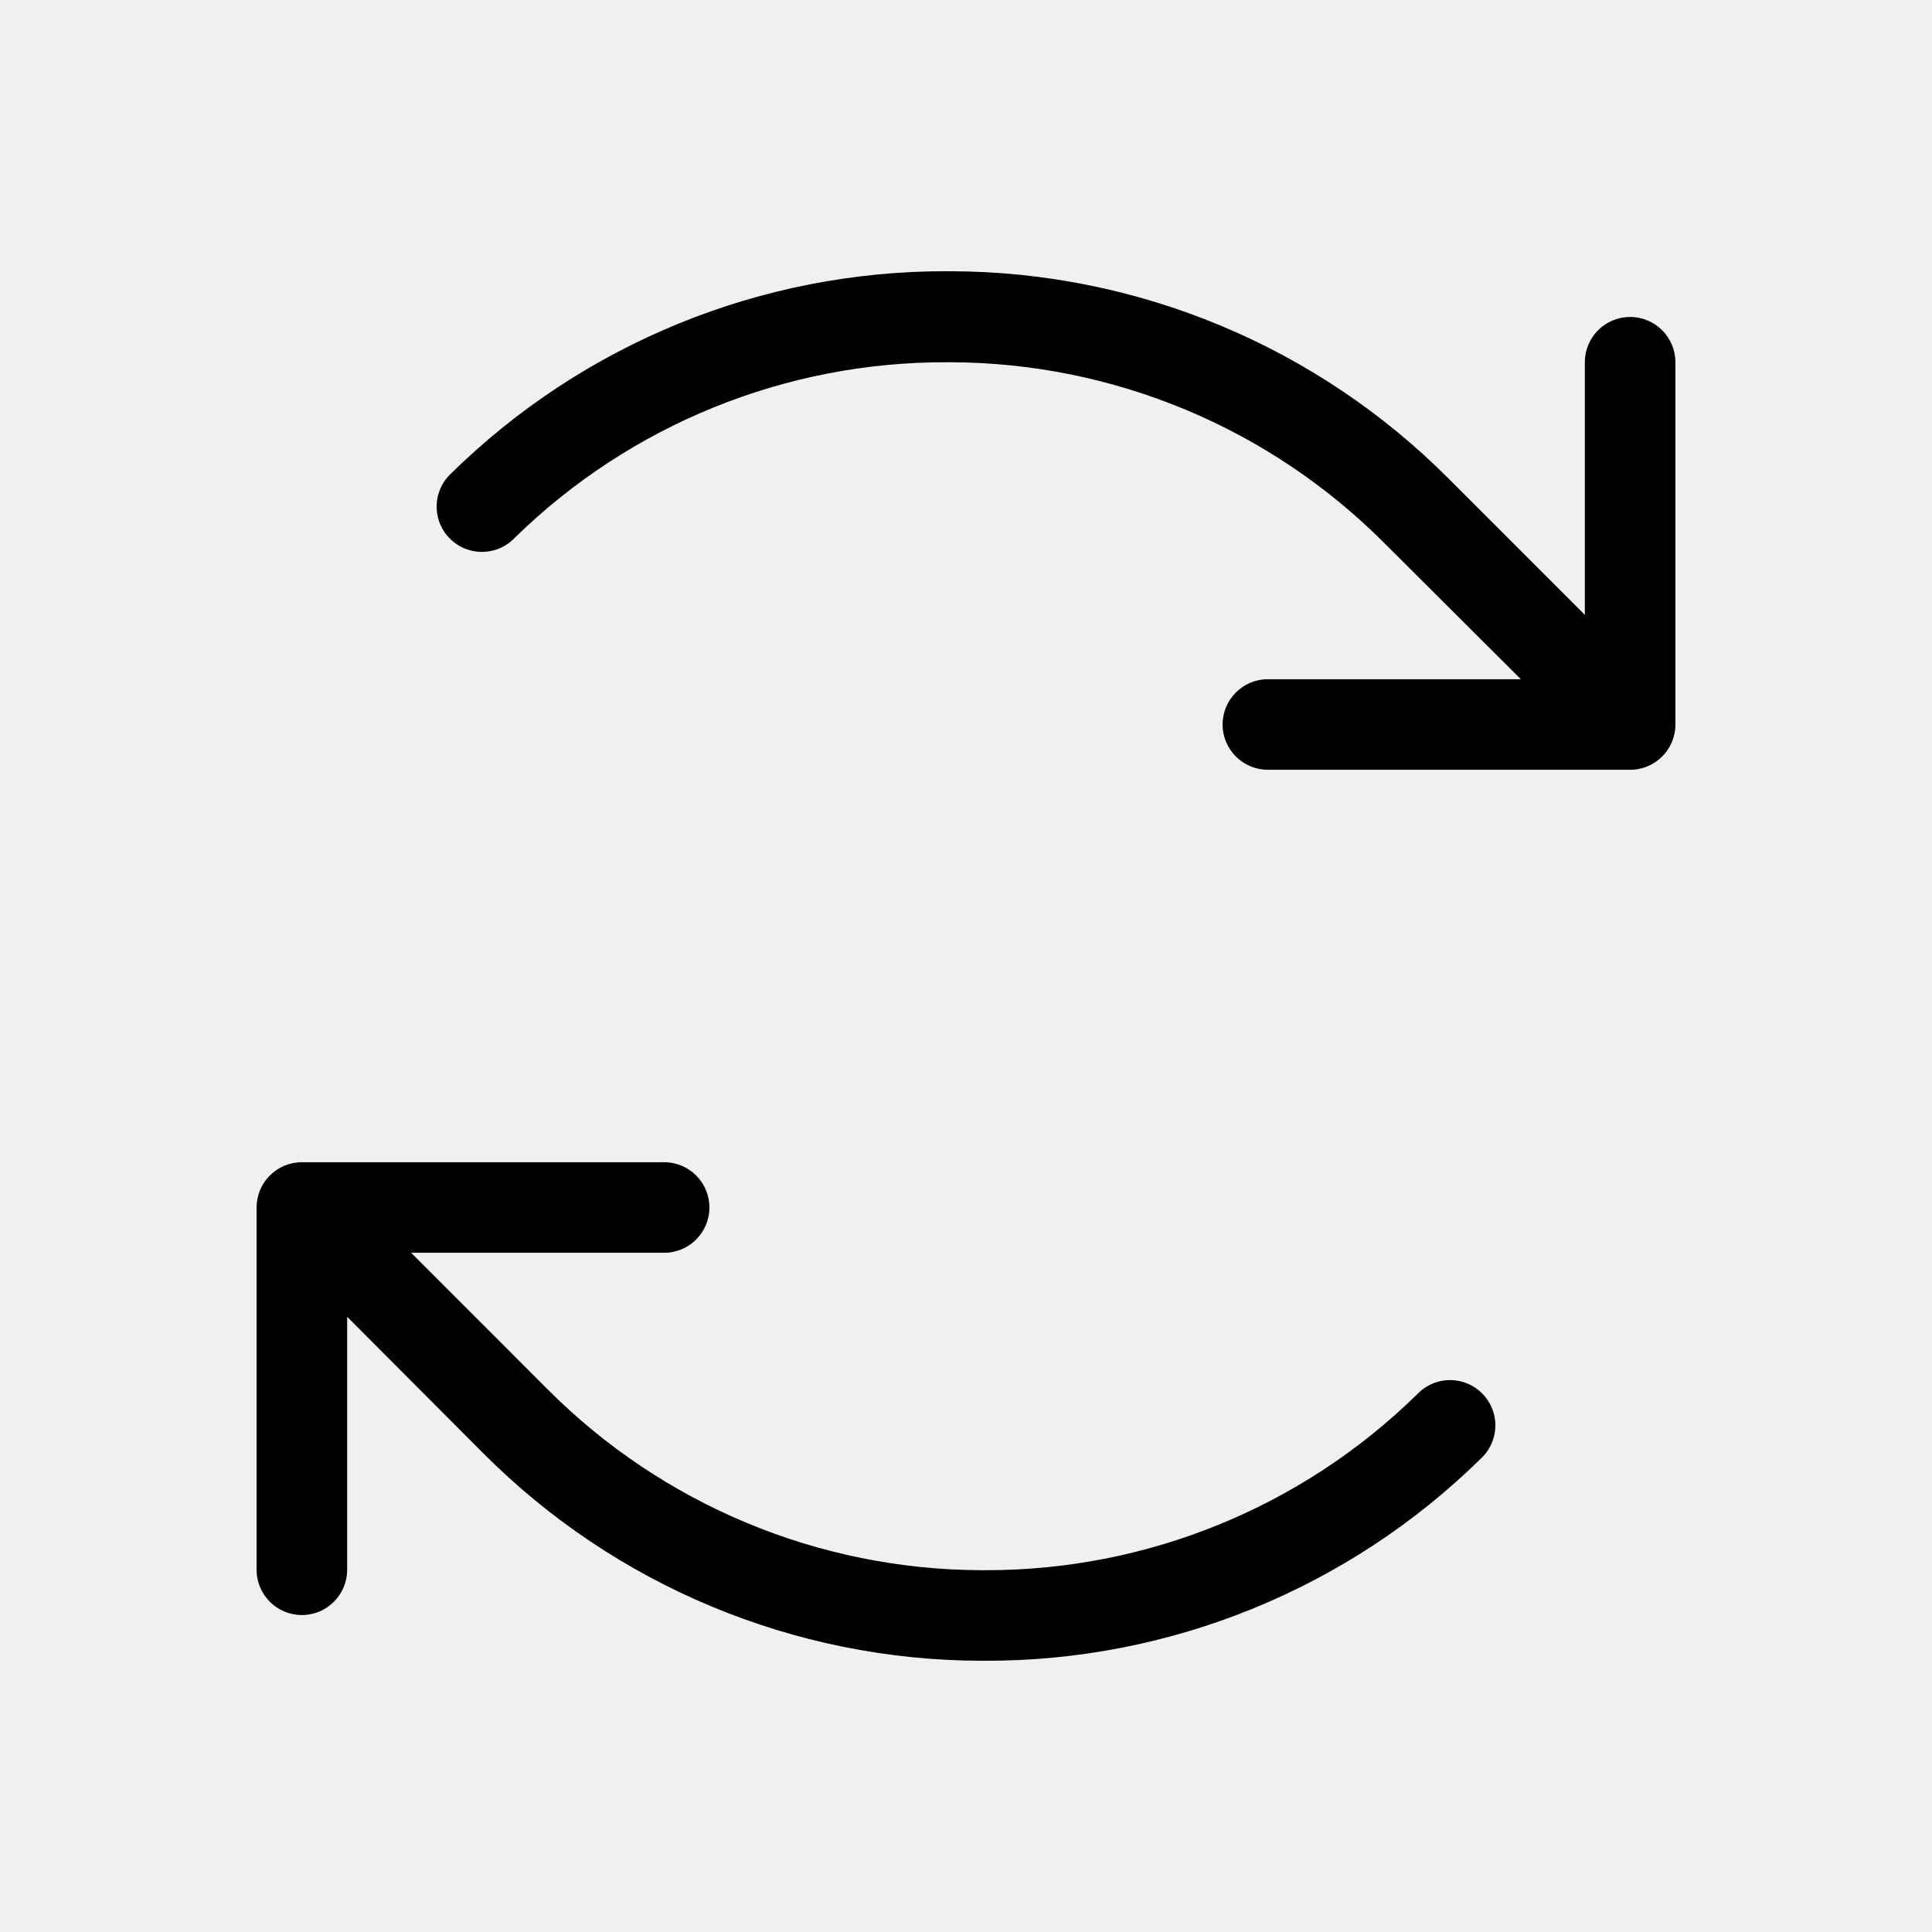
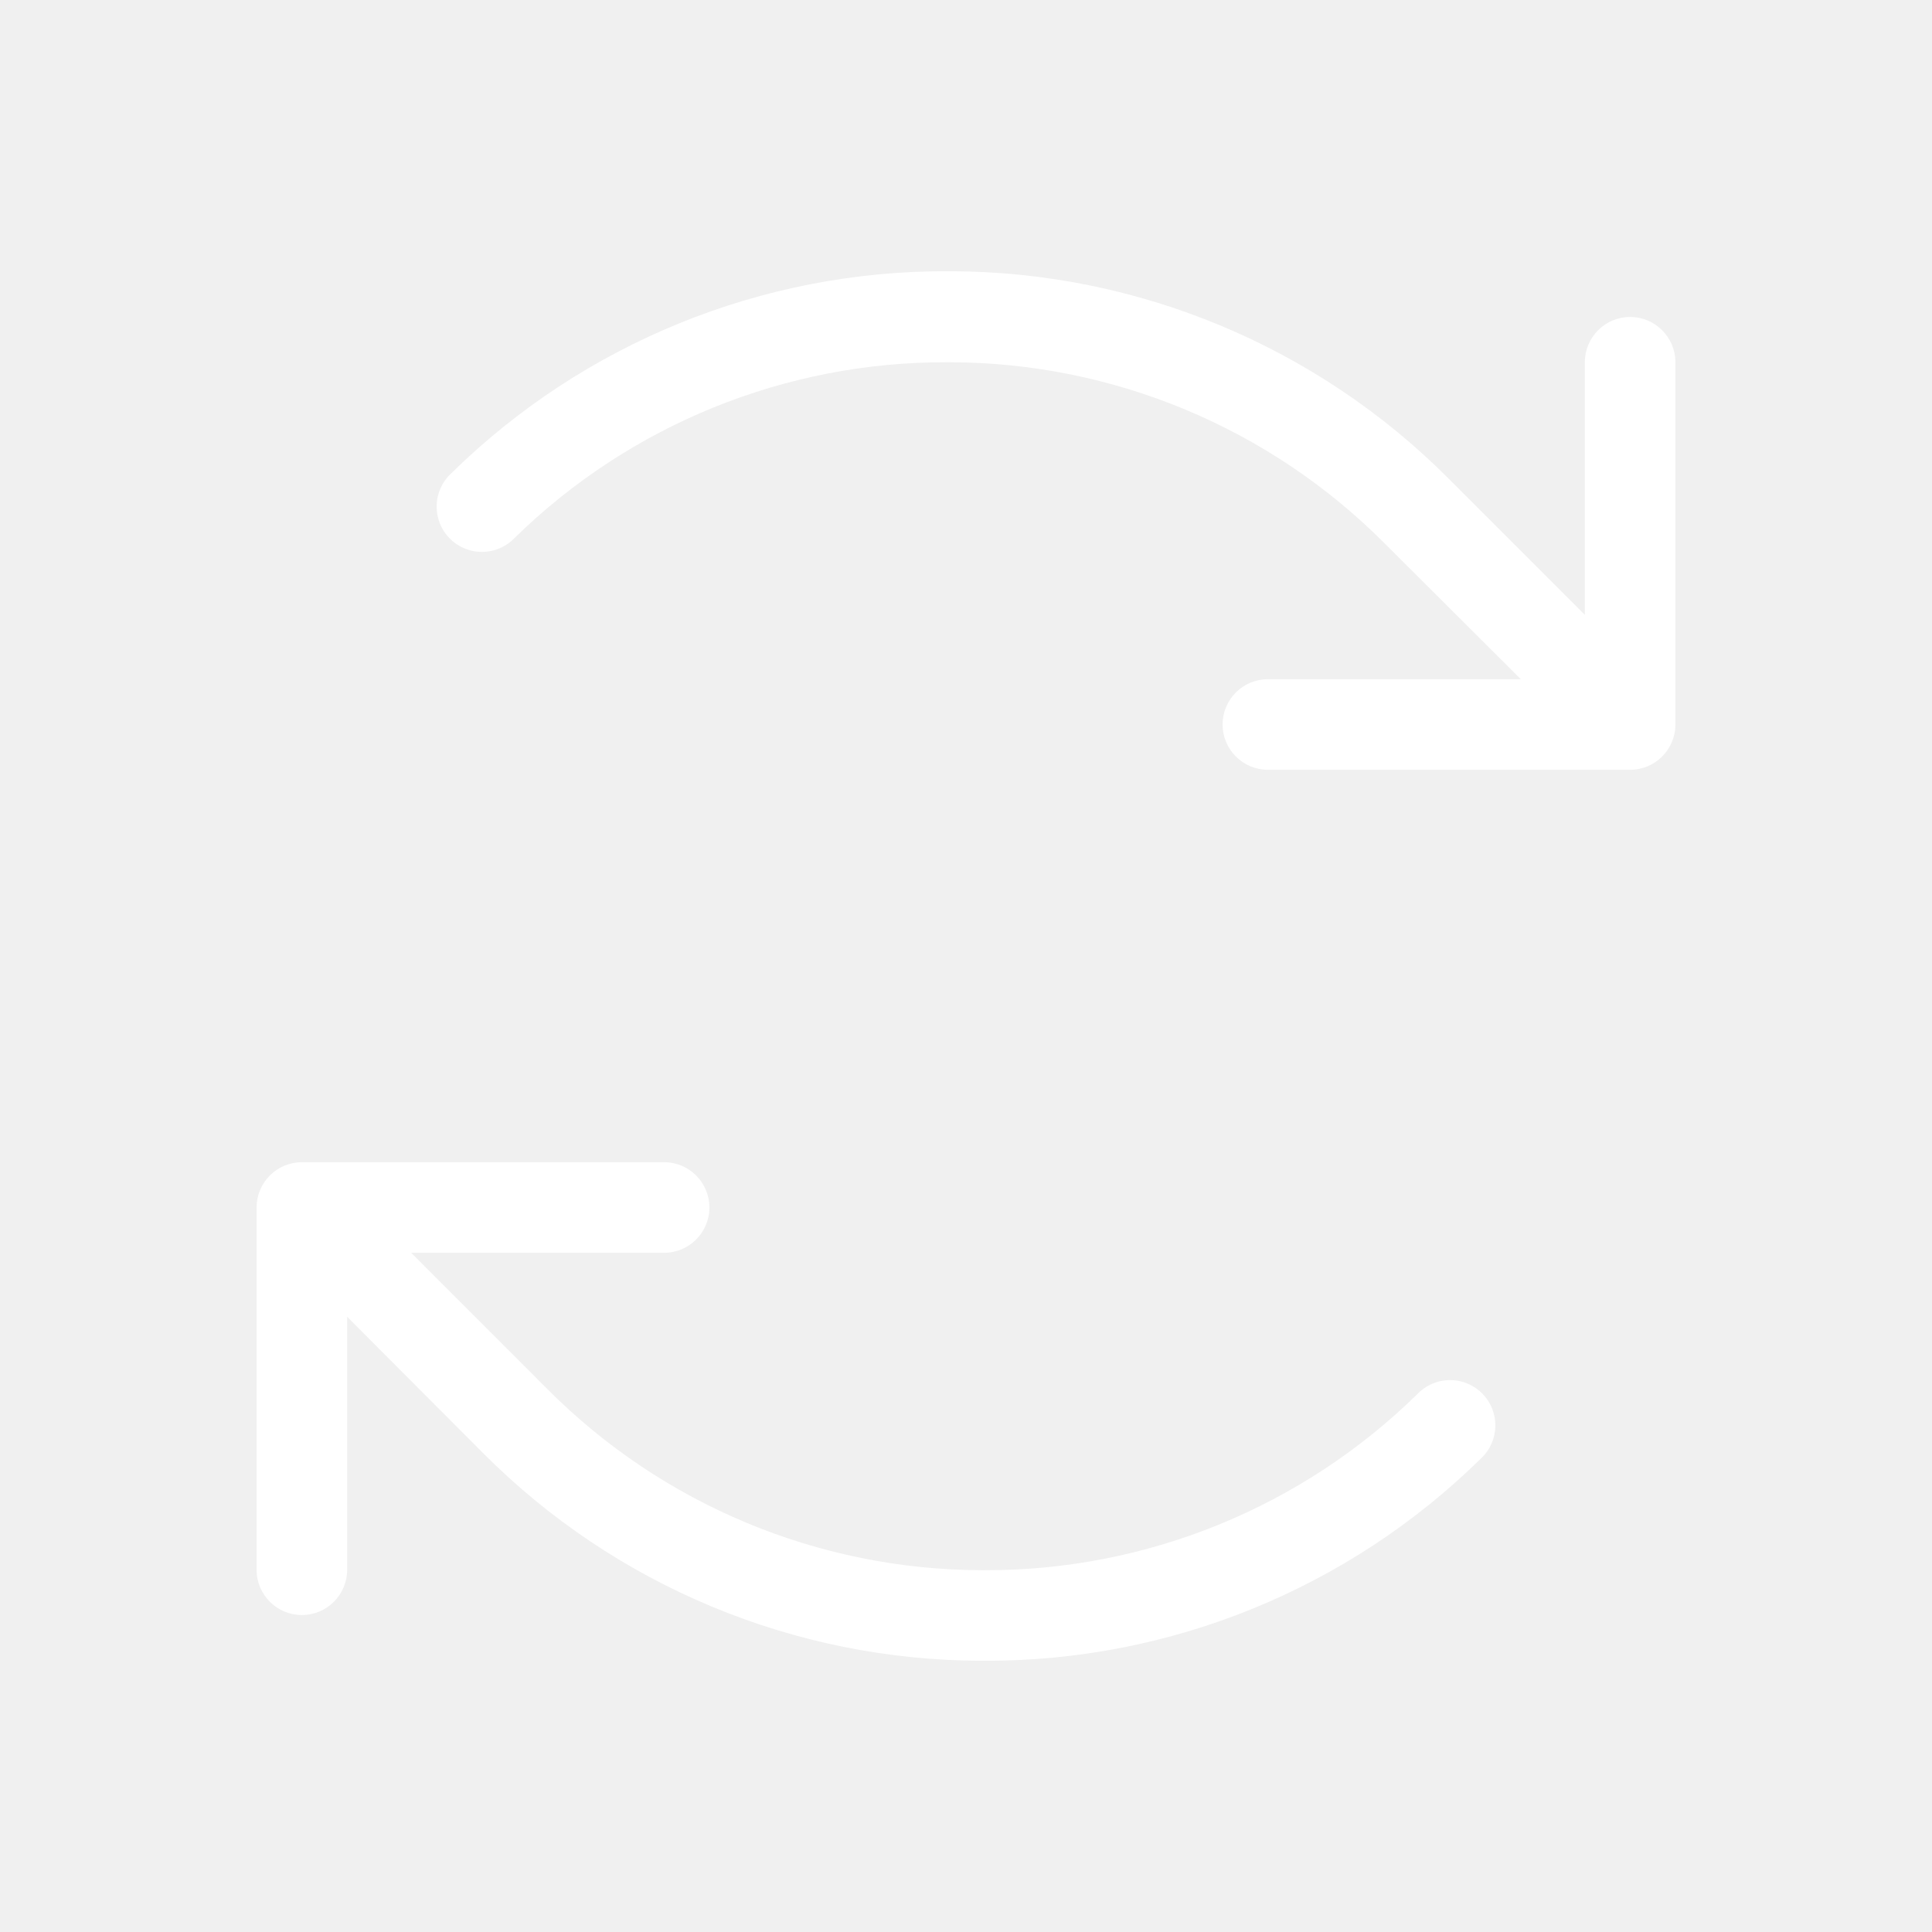
<svg xmlns="http://www.w3.org/2000/svg" width="32" height="32" viewBox="0 0 256 256">
-   <path fill="currentColor" d="M222 48v48a6 6 0 0 1-6 6h-48a6 6 0 0 1 0-12h33.52l-18.05-18a81.5 81.5 0 0 0-57.53-24h-.46a81.5 81.5 0 0 0-57.29 23.28 6 6 0 1 1-8.38-8.58 93.38 93.38 0 0 1 65.67-26.76h.52a93.45 93.45 0 0 1 66 27.53l18 18V48a6 6 0 0 1 12 0m-34.19 136.72a81.5 81.5 0 0 1-57.29 23.34h-.46a81.5 81.5 0 0 1-57.53-24L54.48 166H88a6 6 0 0 0 0-12H40a6 6 0 0 0-6 6v48a6 6 0 0 0 12 0v-33.52l18 18.05a93.45 93.45 0 0 0 66 27.53h.52a93.38 93.38 0 0 0 65.67-26.76 6 6 0 1 0-8.38-8.58" />
+   <path fill="#ffffff" d="M222 48v48a6 6 0 0 1-6 6h-48a6 6 0 0 1 0-12h33.52l-18.05-18a81.5 81.5 0 0 0-57.53-24h-.46a81.5 81.5 0 0 0-57.29 23.28 6 6 0 1 1-8.38-8.58 93.38 93.38 0 0 1 65.67-26.76h.52a93.45 93.45 0 0 1 66 27.53l18 18V48a6 6 0 0 1 12 0m-34.19 136.72a81.5 81.5 0 0 1-57.29 23.34h-.46a81.5 81.5 0 0 1-57.53-24L54.48 166H88a6 6 0 0 0 0-12H40a6 6 0 0 0-6 6v48a6 6 0 0 0 12 0v-33.52l18 18.05a93.45 93.45 0 0 0 66 27.53h.52a93.38 93.38 0 0 0 65.67-26.76 6 6 0 1 0-8.38-8.58" />
</svg>
